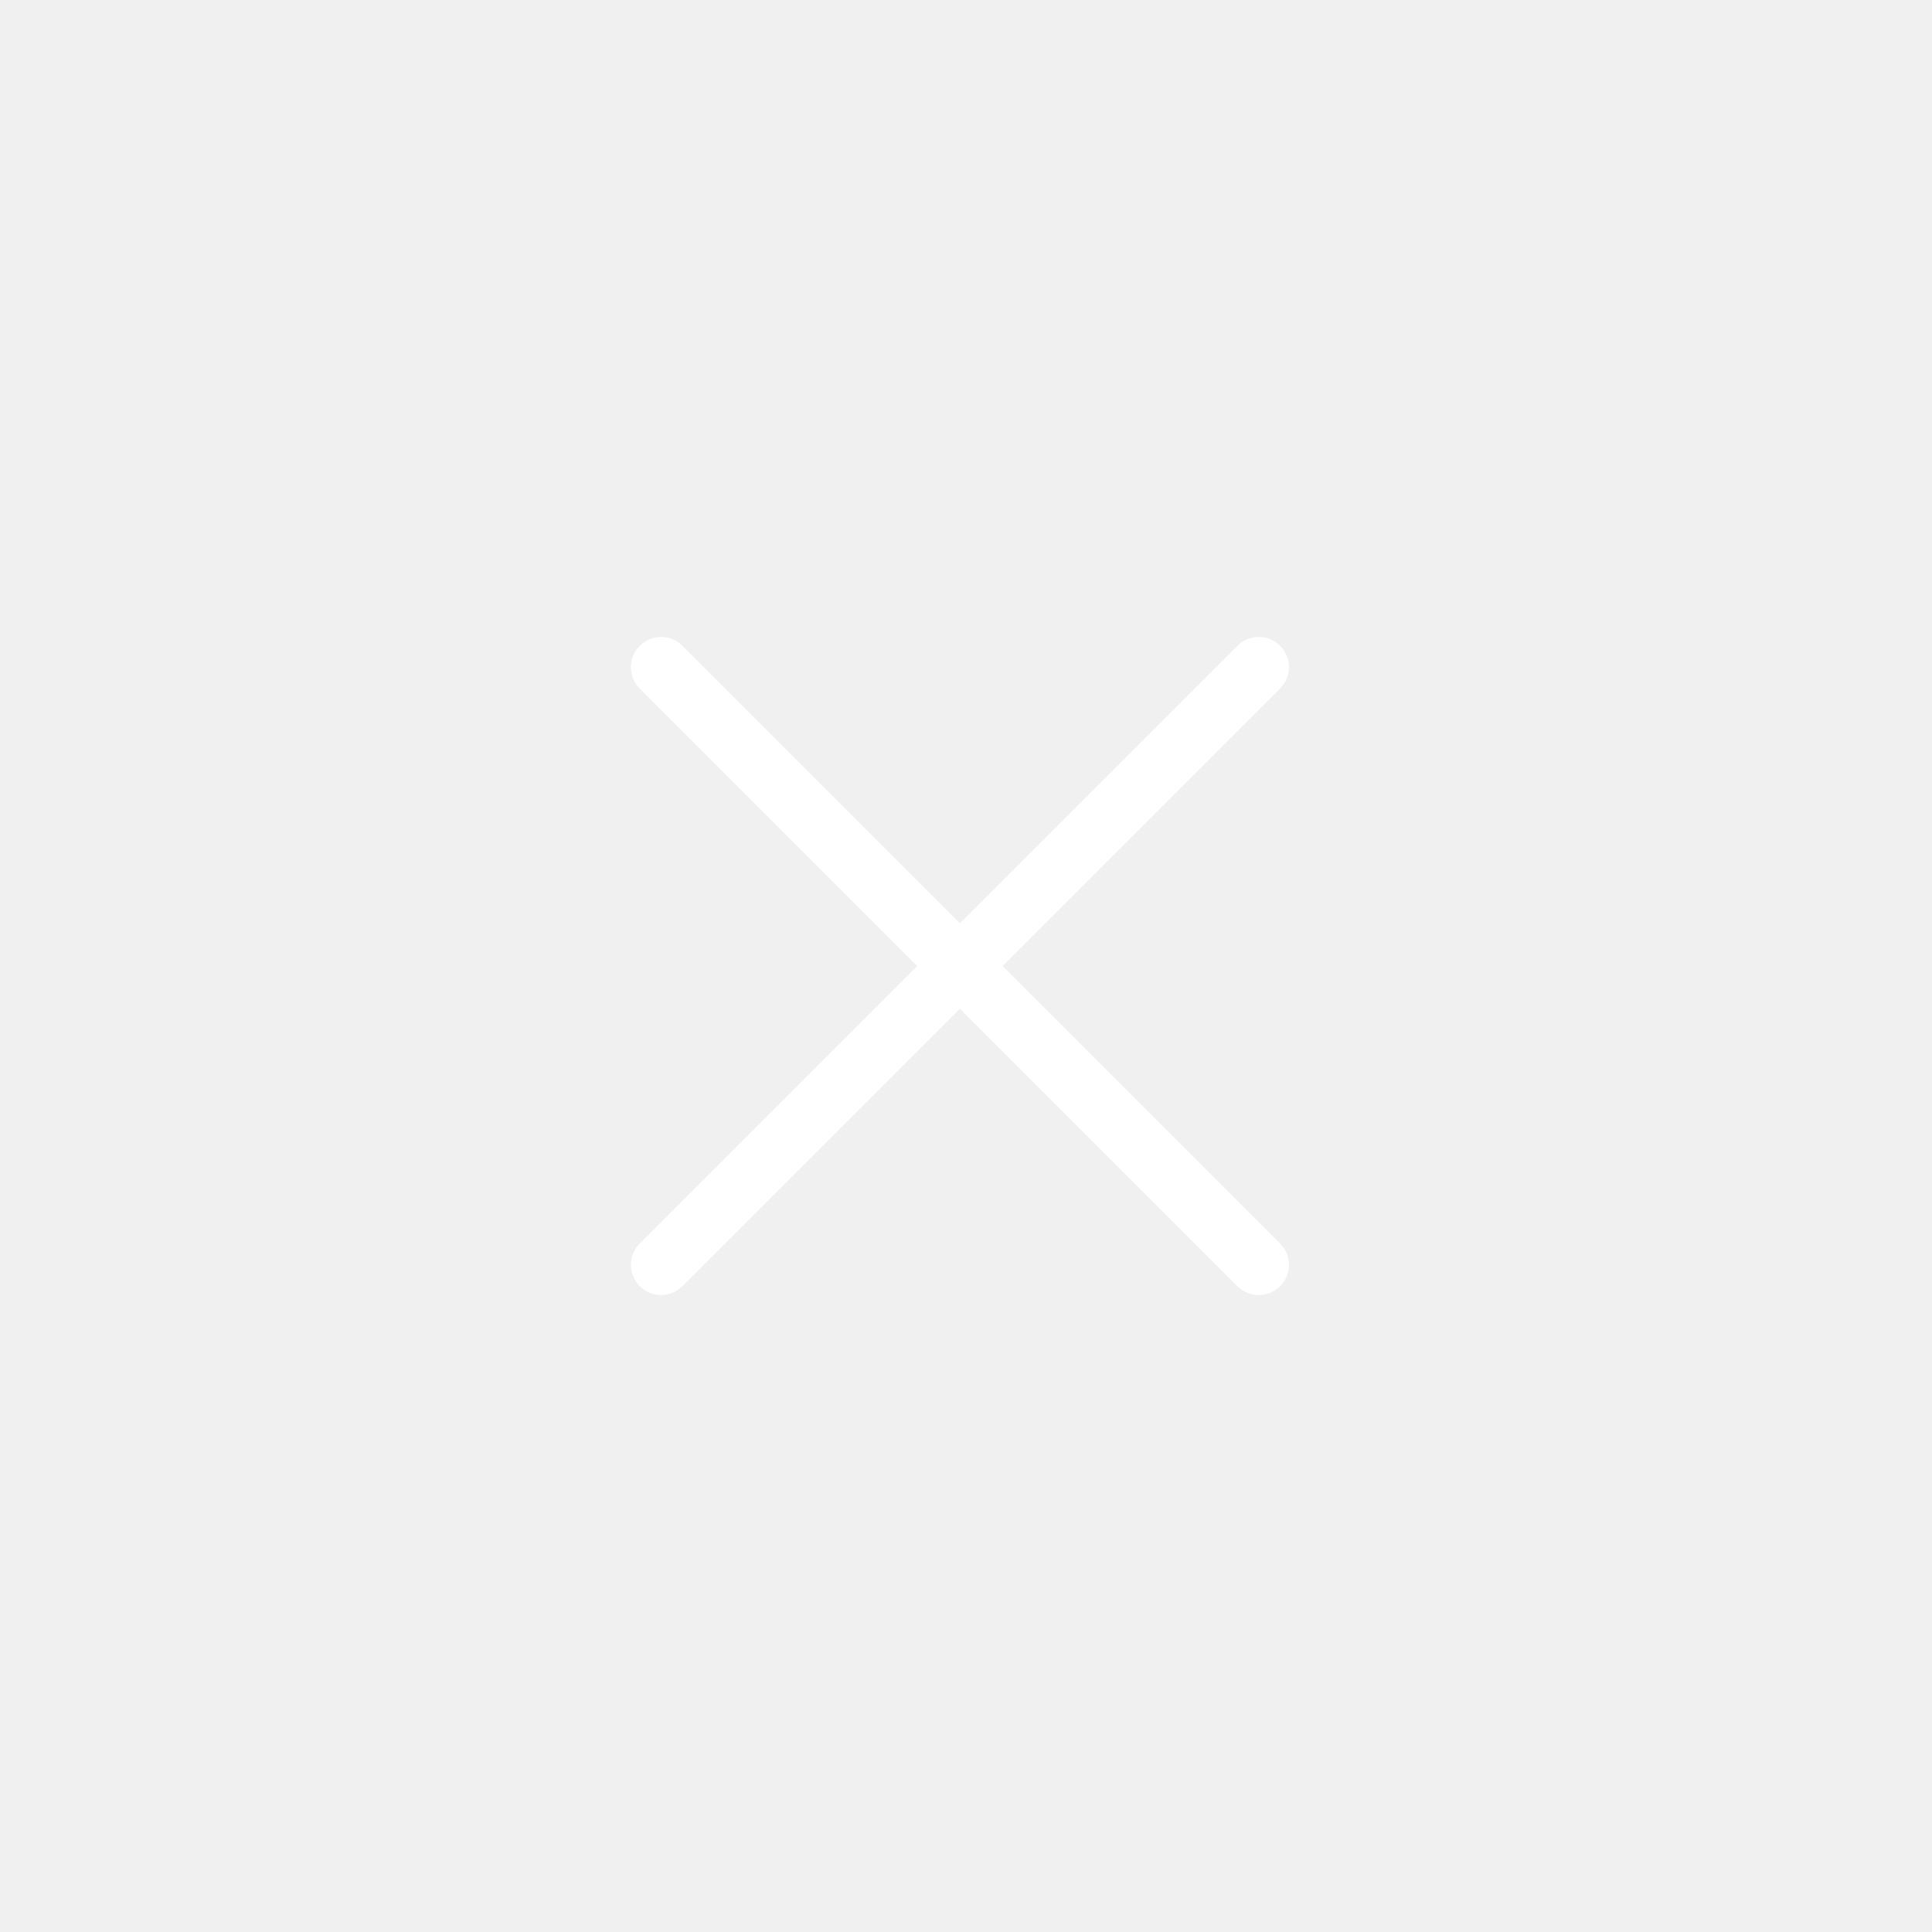
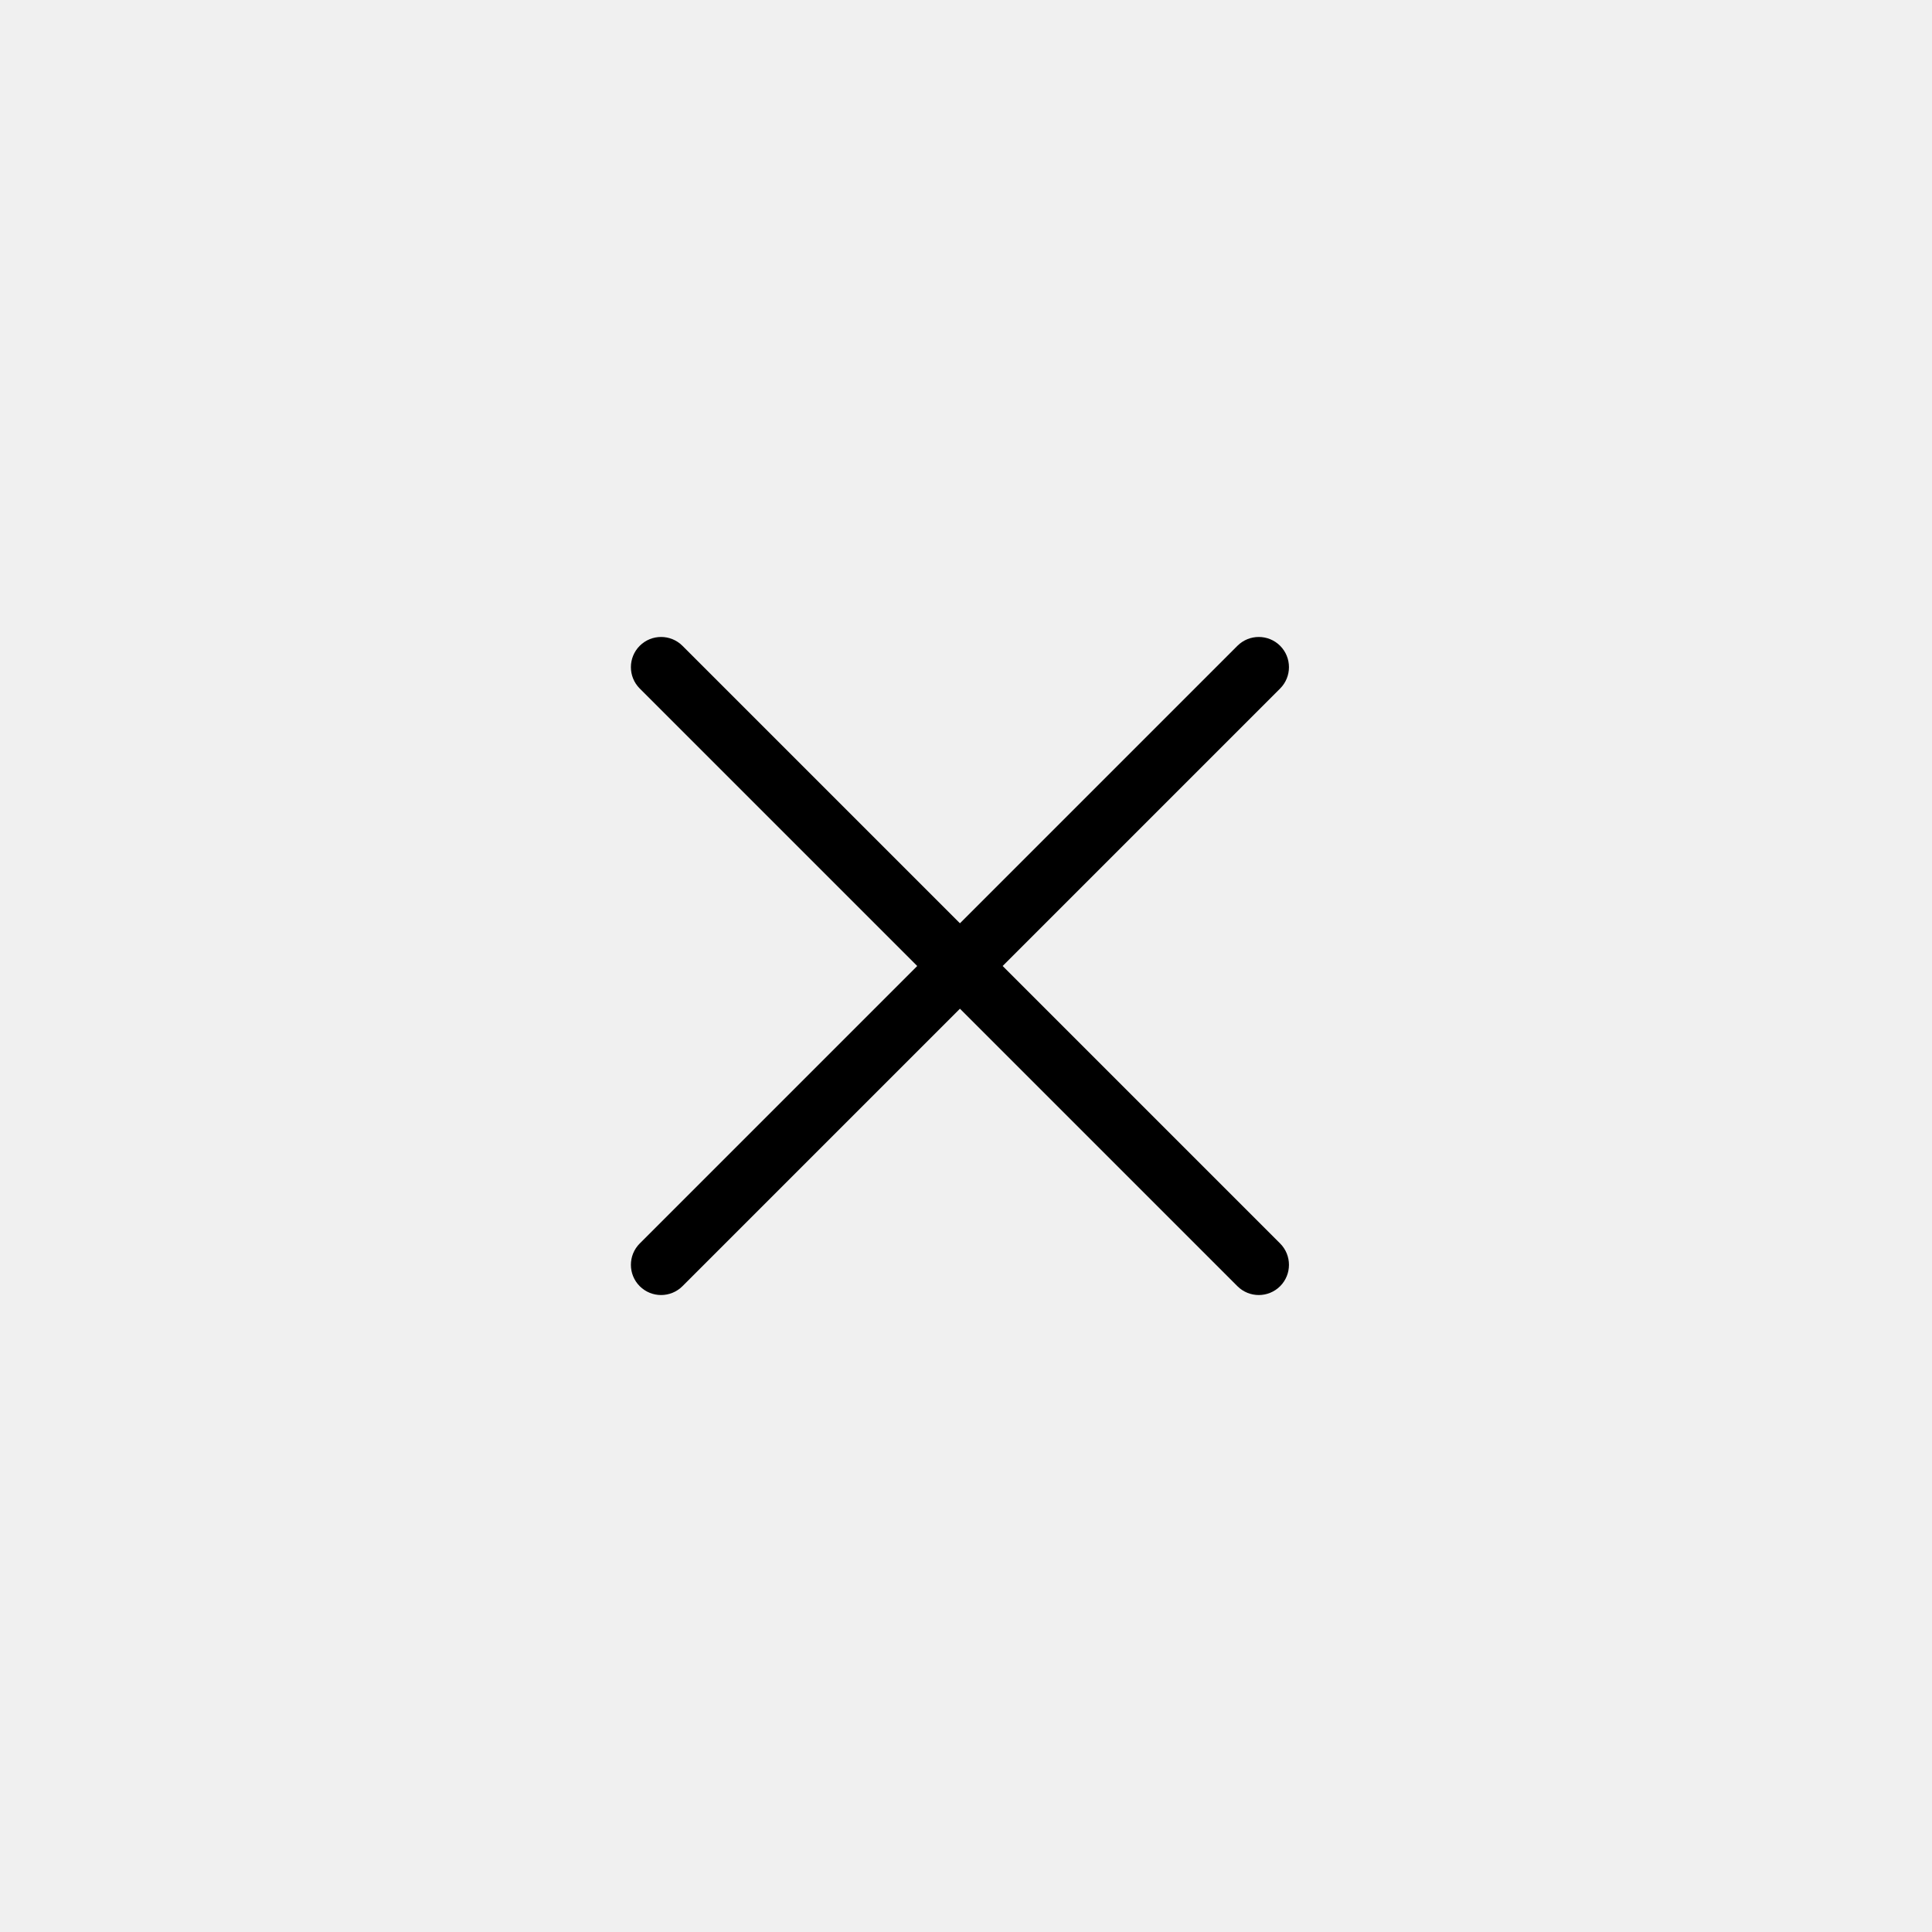
<svg xmlns="http://www.w3.org/2000/svg" width="64" height="64" viewBox="0 0 64 64" fill="none">
-   <path d="M22.607 21.393C22.216 21.003 21.583 21.003 21.192 21.393C20.802 21.784 20.802 22.417 21.192 22.808L22.607 21.393ZM40.991 42.607C41.382 42.997 42.015 42.997 42.406 42.607C42.796 42.216 42.796 41.583 42.406 41.192L40.991 42.607ZM21.192 41.192C20.802 41.583 20.802 42.216 21.192 42.607C21.583 42.997 22.216 42.997 22.607 42.607L21.192 41.192ZM42.406 22.808C42.796 22.417 42.796 21.784 42.406 21.393C42.015 21.003 41.382 21.003 40.991 21.393L42.406 22.808ZM21.192 22.808L40.991 42.607L42.406 41.192L22.607 21.393L21.192 22.808ZM22.607 42.607L42.406 22.808L40.991 21.393L21.192 41.192L22.607 42.607Z" fill="#fff" />
+   <path d="M22.607 21.393C22.216 21.003 21.583 21.003 21.192 21.393C20.802 21.784 20.802 22.417 21.192 22.808L22.607 21.393ZM40.991 42.607C41.382 42.997 42.015 42.997 42.406 42.607C42.796 42.216 42.796 41.583 42.406 41.192L40.991 42.607ZM21.192 41.192C20.802 41.583 20.802 42.216 21.192 42.607C21.583 42.997 22.216 42.997 22.607 42.607L21.192 41.192ZM42.406 22.808C42.796 22.417 42.796 21.784 42.406 21.393C42.015 21.003 41.382 21.003 40.991 21.393L42.406 22.808ZM21.192 22.808L40.991 42.607L42.406 41.192L22.607 21.393L21.192 22.808ZM22.607 42.607L42.406 22.808L40.991 21.393L21.192 41.192L22.607 42.607Z" fill="#000" />
</svg>
